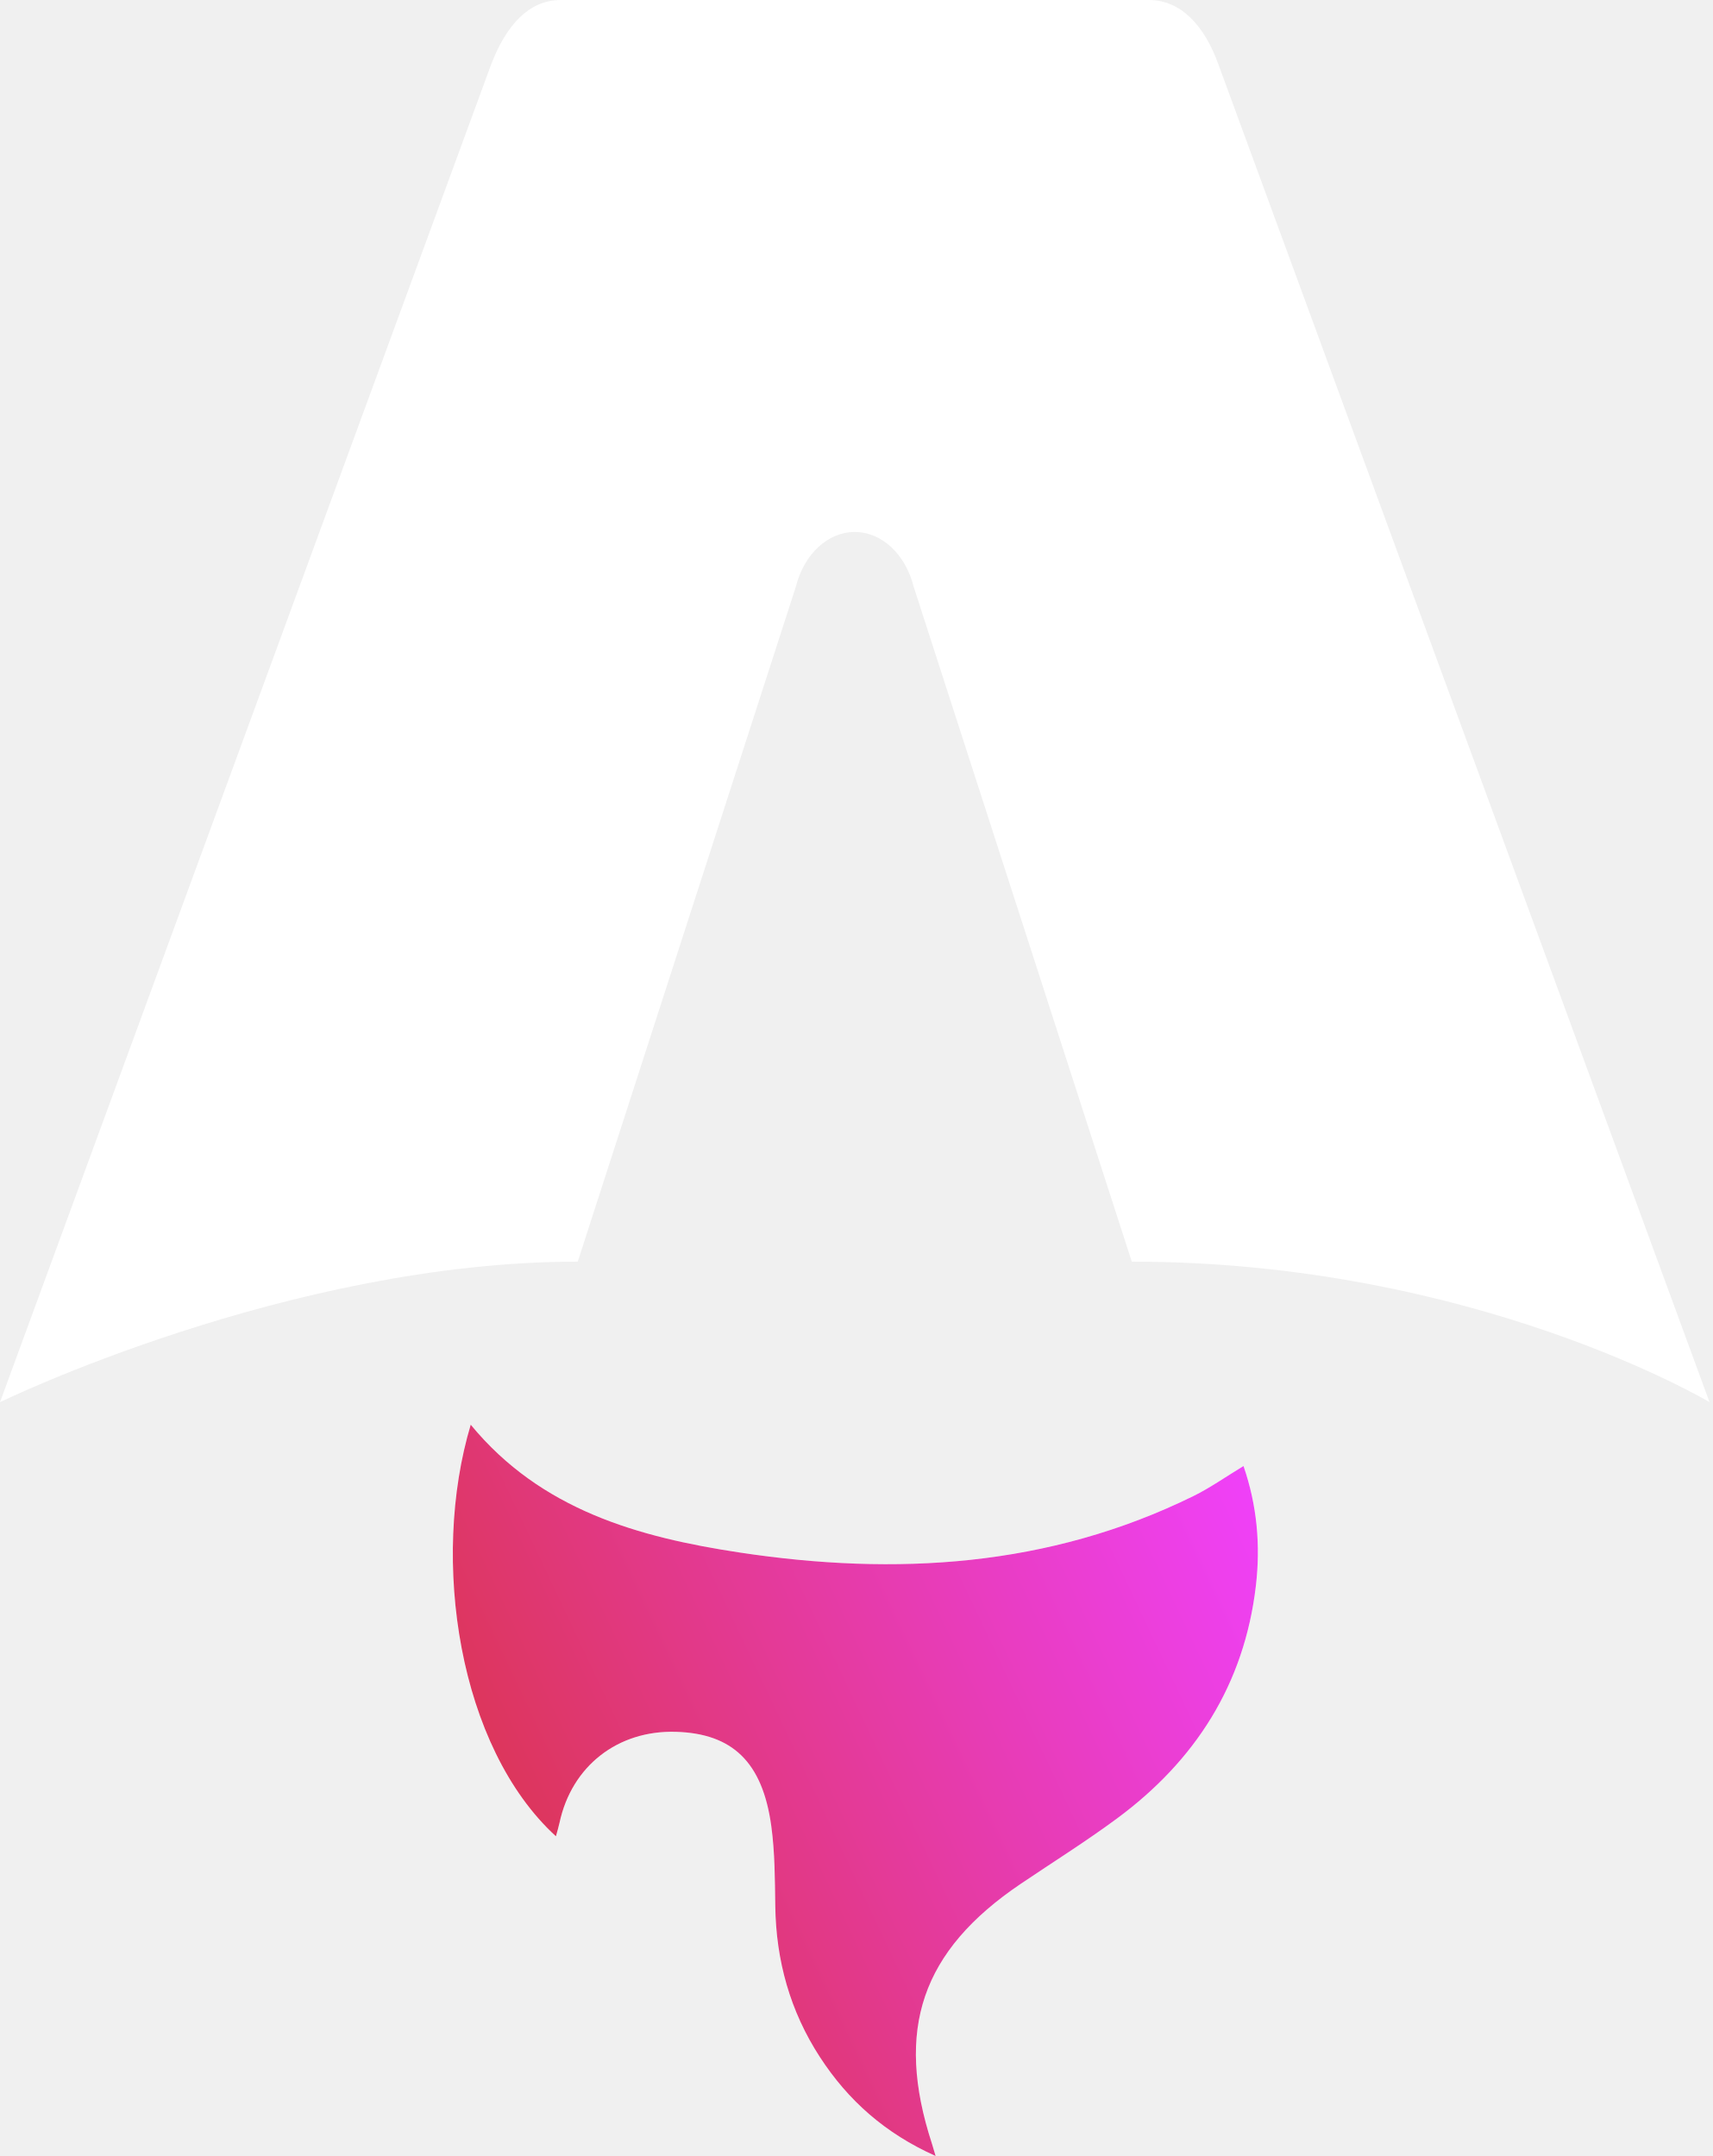
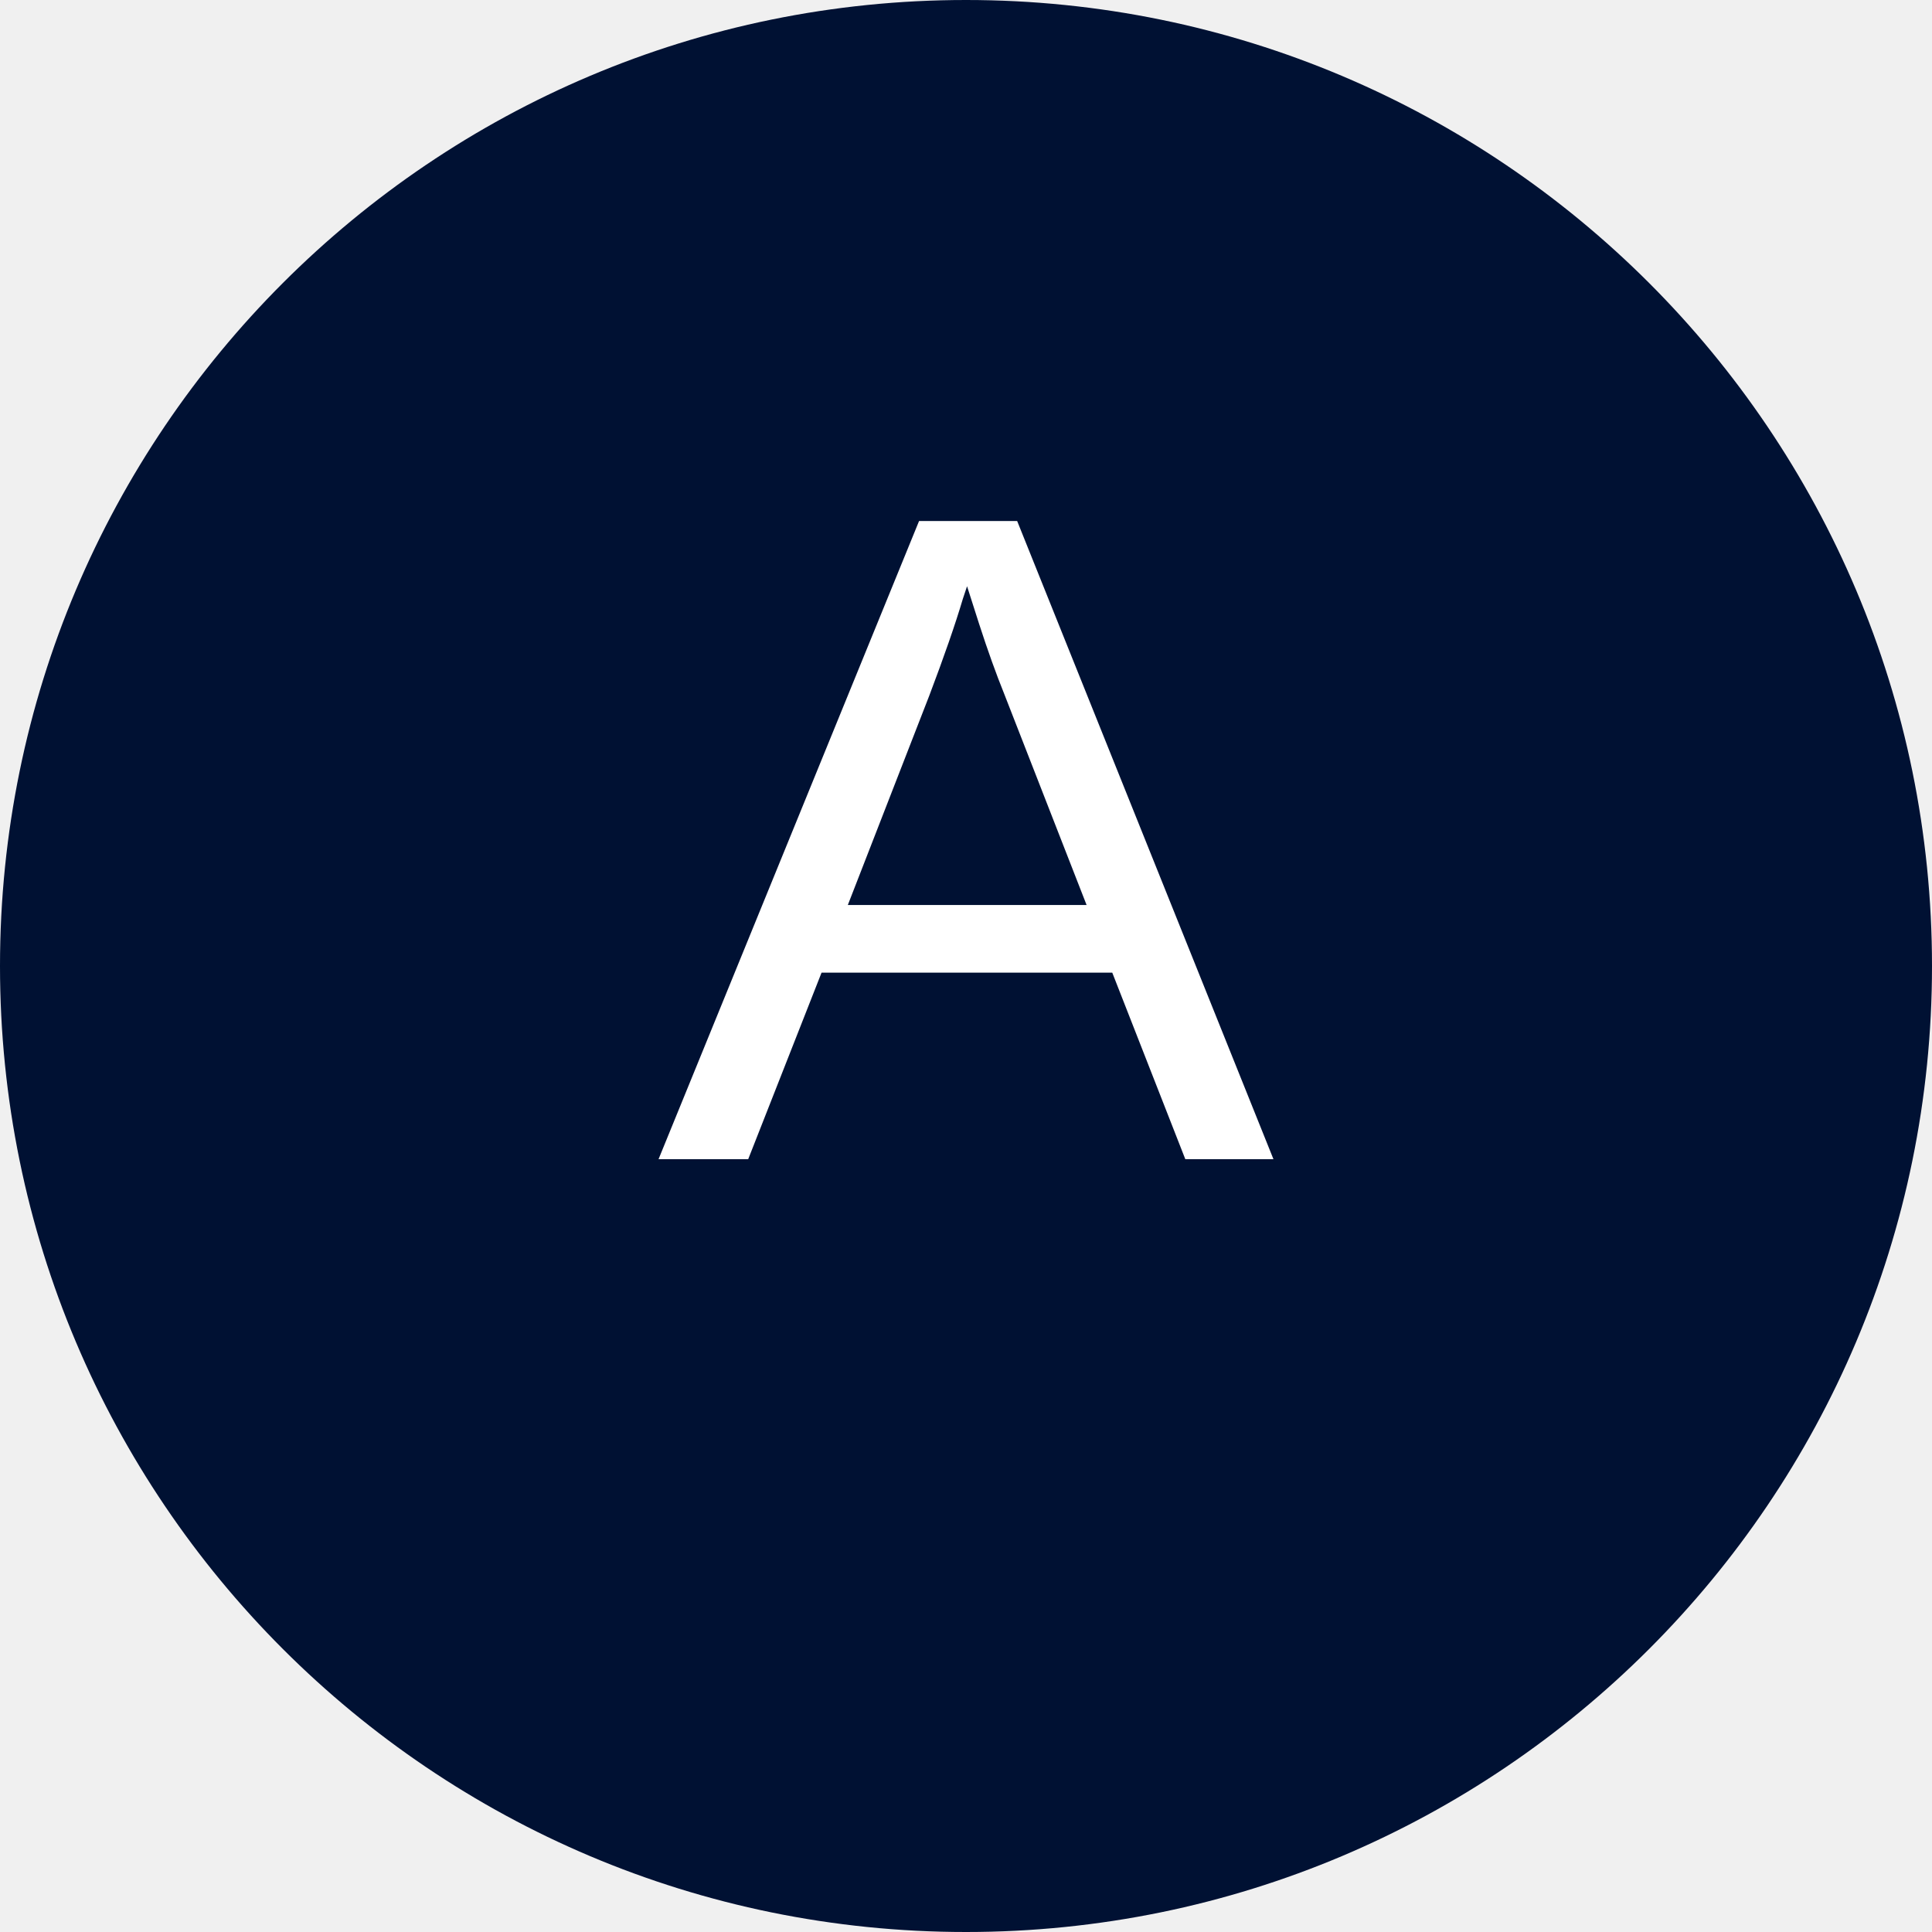
- <svg xmlns="http://www.w3.org/2000/svg" width="85" height="107" viewBox="0 0 85 107" fill="none">
-   <path fill="white" d="M27.589 91.136C22.756 86.718 21.344 77.433 23.358 70.707C26.85 74.948 31.689 76.291 36.7 77.05C44.438 78.22 52.036 77.782 59.223 74.246C60.045 73.841 60.805 73.303 61.704 72.757C62.378 74.714 62.553 76.689 62.318 78.7C61.745 83.596 59.309 87.378 55.433 90.245C53.883 91.392 52.244 92.417 50.643 93.498C45.726 96.821 44.396 100.718 46.243 106.386C46.287 106.525 46.327 106.663 46.426 107C43.916 105.876 42.082 104.24 40.684 102.089C39.209 99.819 38.507 97.308 38.47 94.591C38.451 93.269 38.451 91.934 38.273 90.631C37.839 87.453 36.347 86.03 33.536 85.948C30.652 85.864 28.37 87.647 27.765 90.455C27.719 90.671 27.652 90.884 27.585 91.134L27.589 91.136Z" />
-   <path fill="url(#paint0_linear_1_59)" d="M27.589 91.136C22.756 86.718 21.344 77.433 23.358 70.707C26.85 74.948 31.689 76.291 36.7 77.05C44.438 78.22 52.036 77.782 59.223 74.246C60.045 73.841 60.805 73.303 61.704 72.757C62.378 74.714 62.553 76.689 62.318 78.7C61.745 83.596 59.309 87.378 55.433 90.245C53.883 91.392 52.244 92.417 50.643 93.498C45.726 96.821 44.396 100.718 46.243 106.386C46.287 106.525 46.327 106.663 46.426 107C43.916 105.876 42.082 104.24 40.684 102.089C39.209 99.819 38.507 97.308 38.47 94.591C38.451 93.269 38.451 91.934 38.273 90.631C37.839 87.453 36.347 86.03 33.536 85.948C30.652 85.864 28.37 87.647 27.765 90.455C27.719 90.671 27.652 90.884 27.585 91.134L27.589 91.136Z" />
-   <path fill="white" d="M0 69.587C0 69.587 14.314 62.614 28.668 62.614L39.49 29.12C39.895 27.501 41.078 26.4 42.414 26.4C43.749 26.4 44.932 27.501 45.338 29.12L56.16 62.614C73.16 62.614 84.828 69.587 84.828 69.587C84.828 69.587 60.514 3.352 60.467 3.219C59.769 1.261 58.591 0 57.003 0H27.827C26.239 0 25.109 1.261 24.363 3.219C24.311 3.35 0 69.587 0 69.587Z" />
-   <defs>
-     <linearGradient id="paint0_linear_1_59" x1="22.47" y1="107" x2="69.145" y2="84.947" gradientUnits="userSpaceOnUse">
-       <stop stop-color="#D83333" />
-       <stop offset="1" stop-color="#F041FF" />
-     </linearGradient>
-   </defs>
+ <svg xmlns="http://www.w3.org/2000/svg" viewBox="0 0 100 100">
+   <circle cx="50" cy="50" r="50" fill="#001133" />
+   <text x="50" y="60" font-family="Arial" font-size="48" fill="white" text-anchor="middle">A</text>
</svg>
